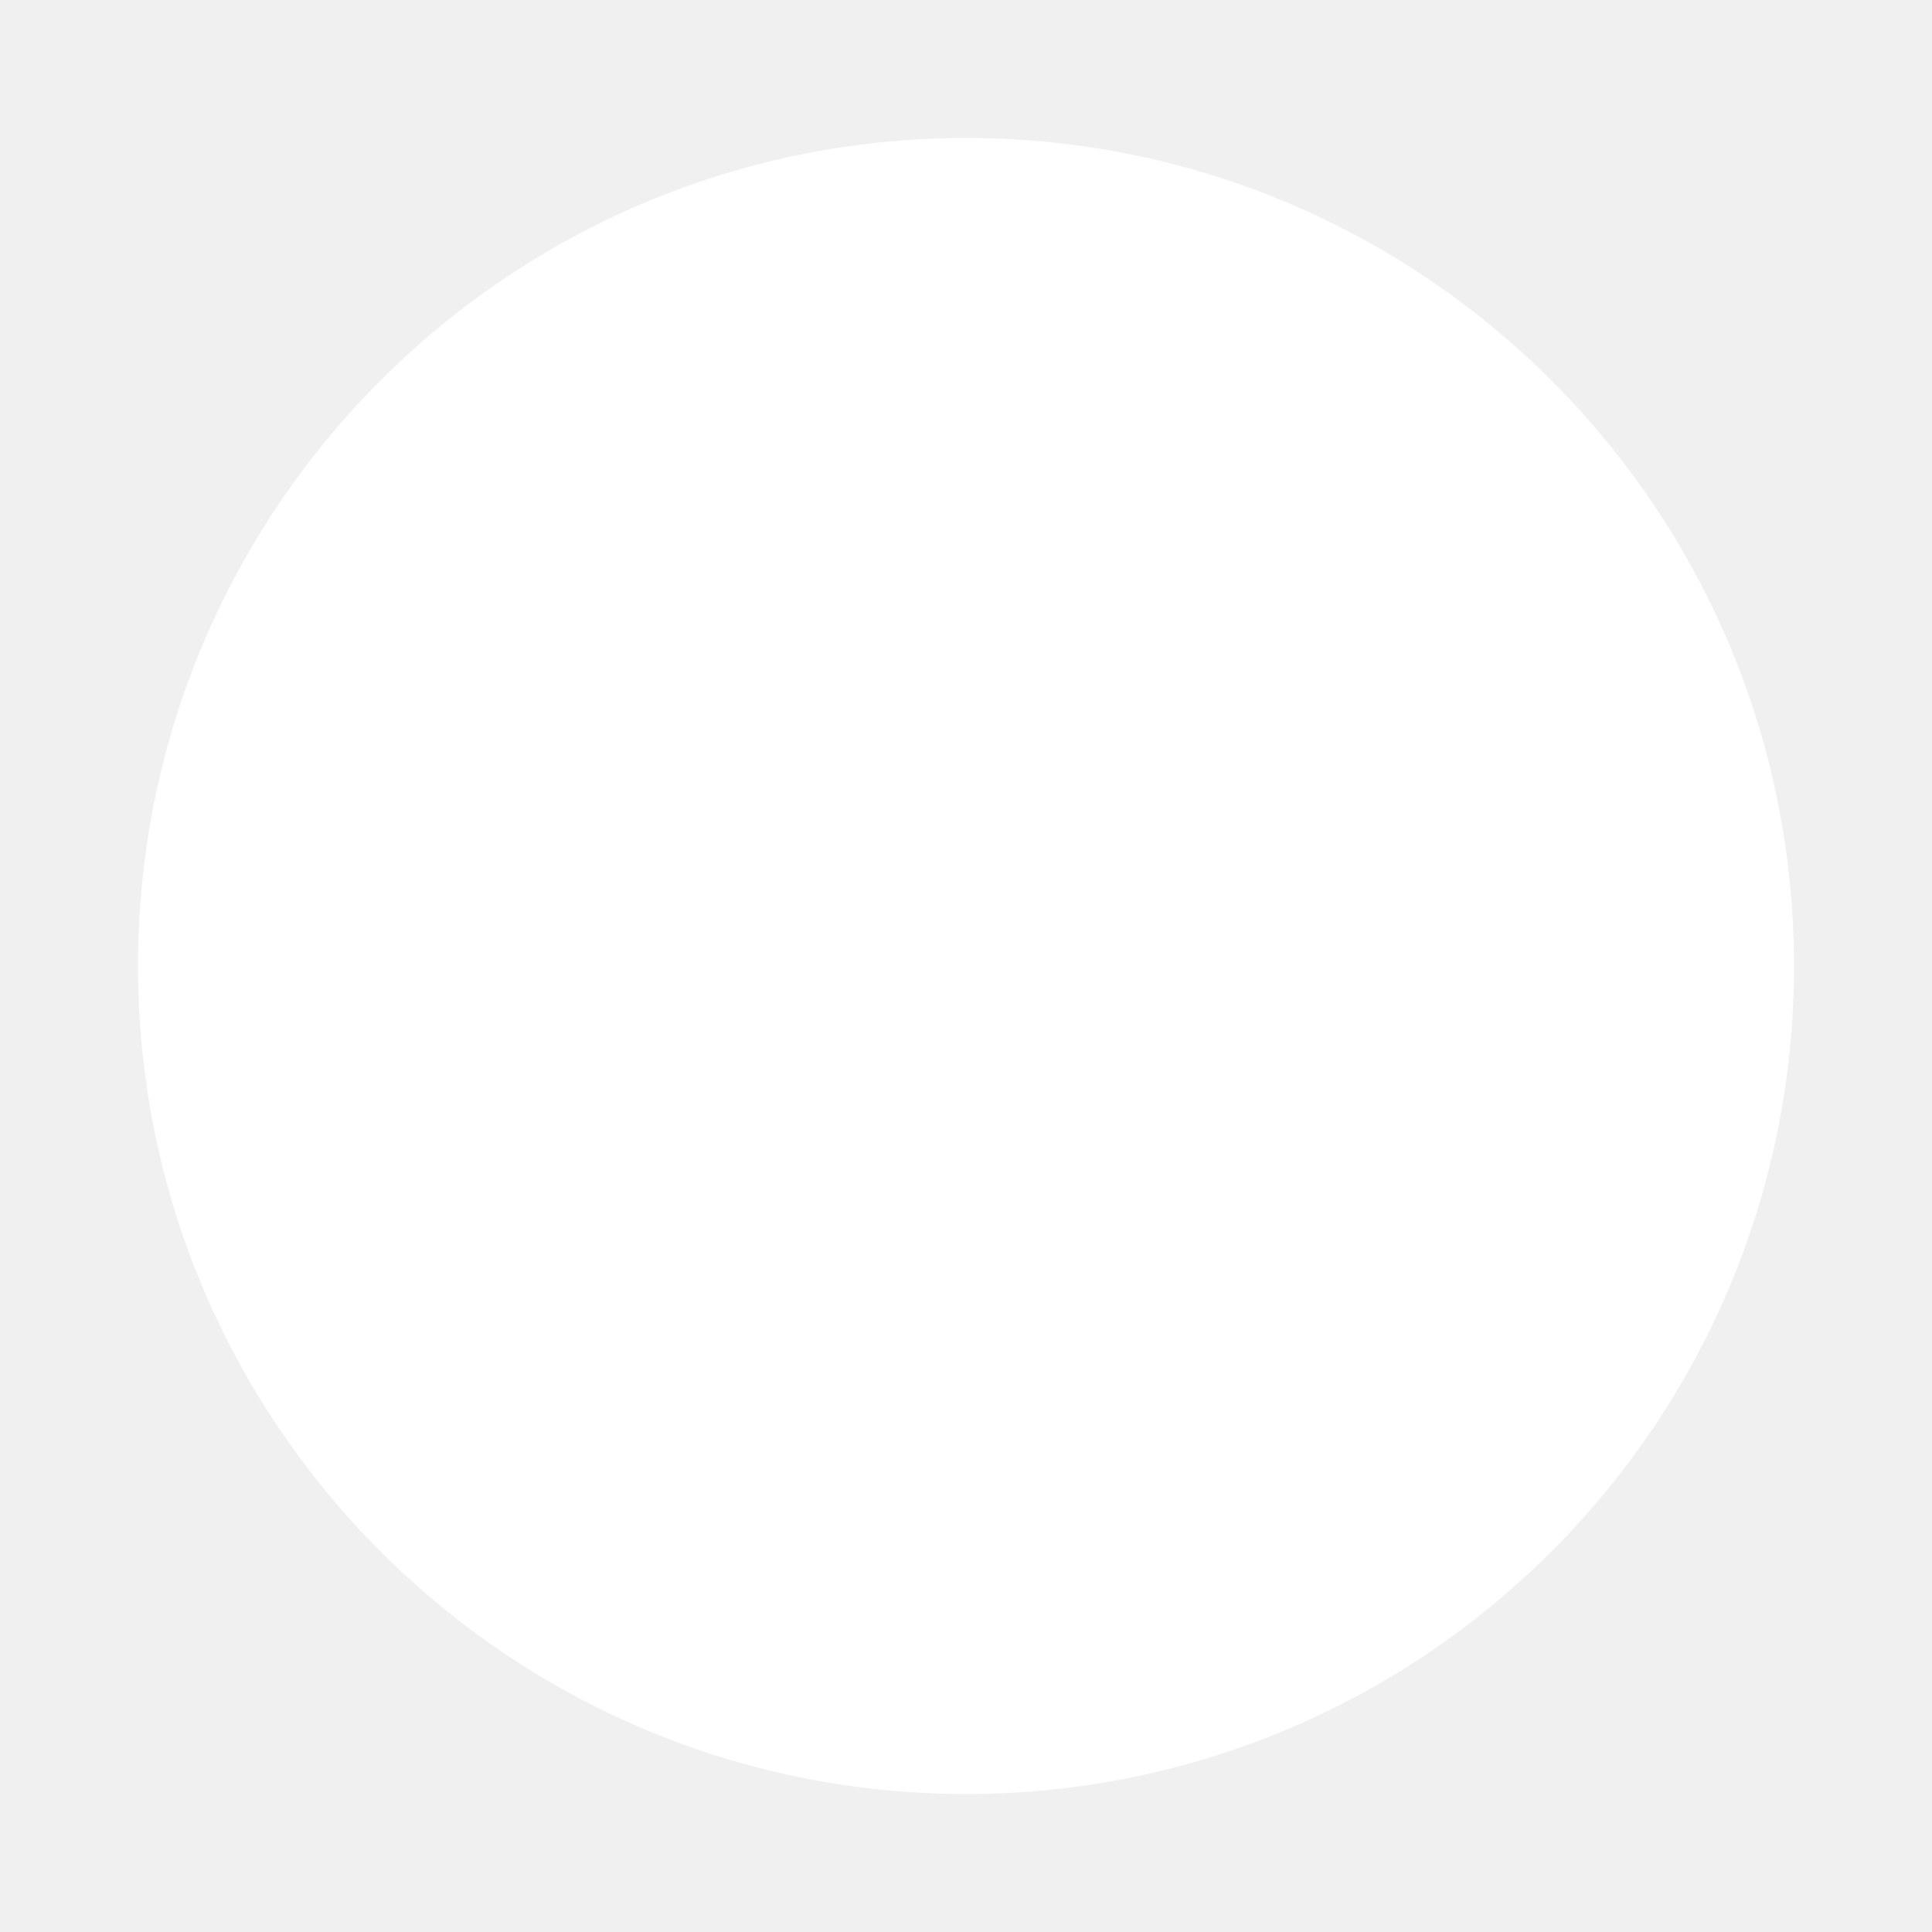
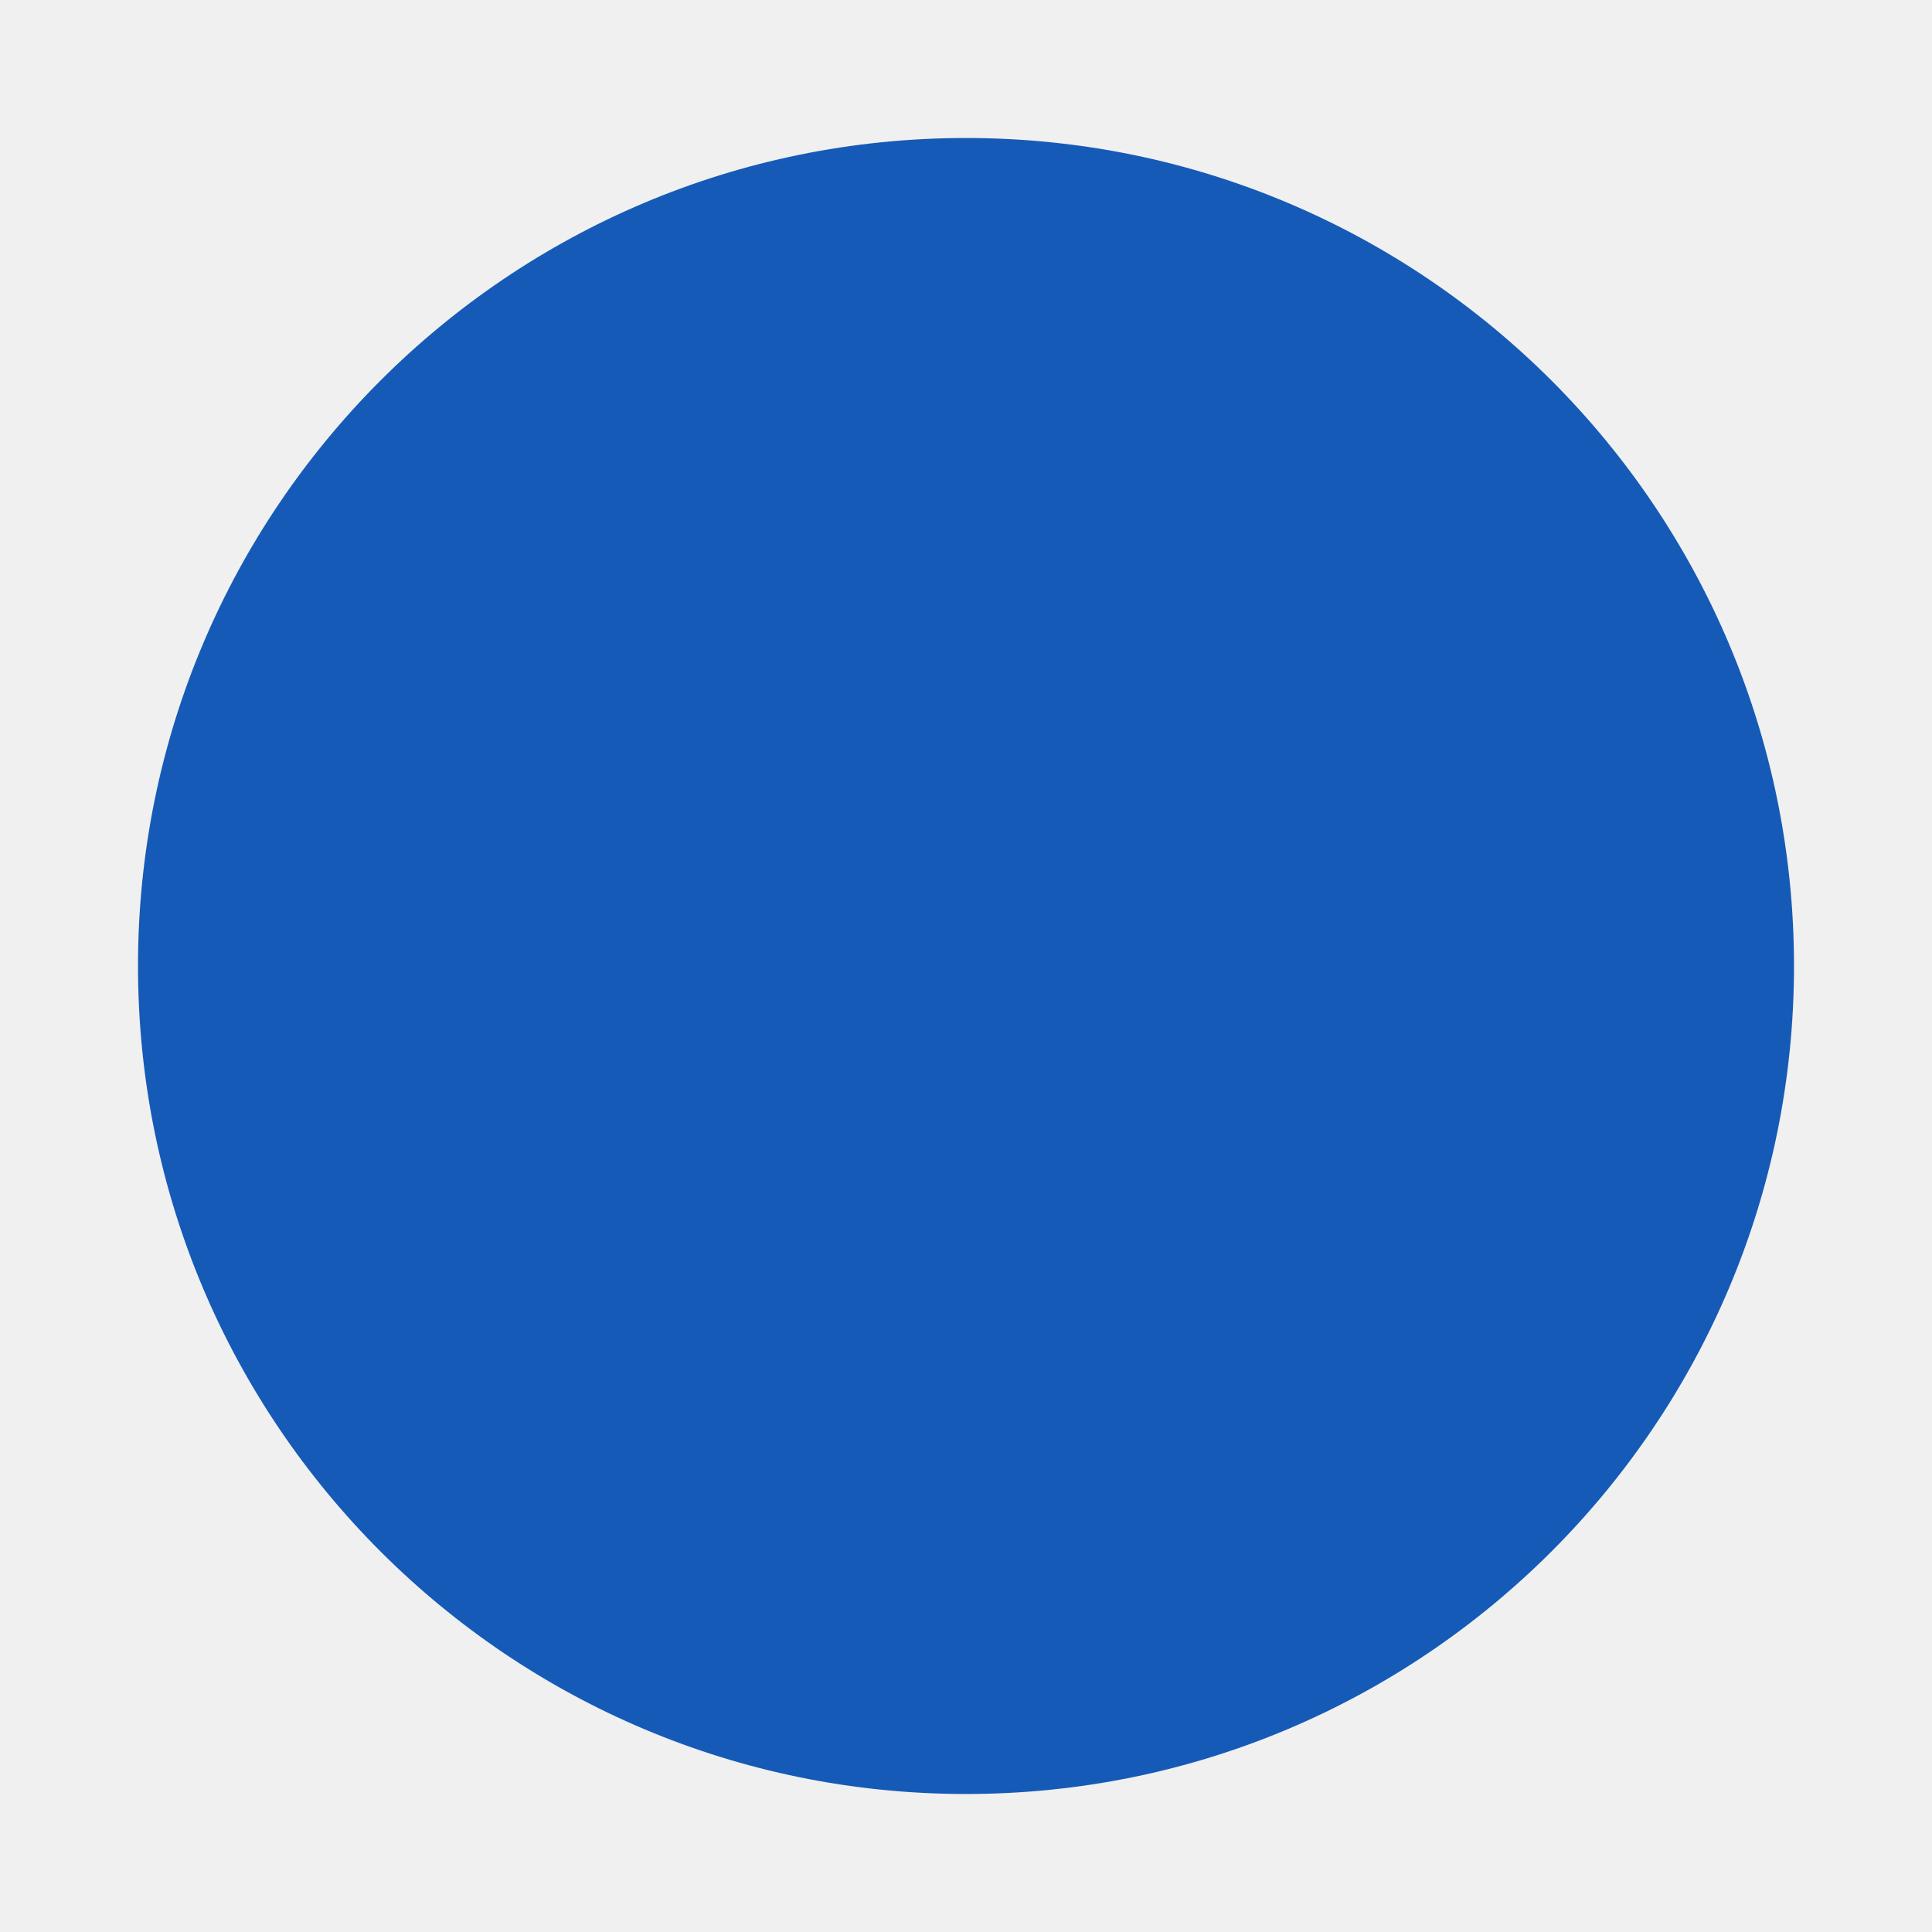
- <svg xmlns="http://www.w3.org/2000/svg" width="14.5" height="14.5" viewBox="0 0 448 448" id="svg2" version="1.1" fill="#fff">
+ <svg xmlns="http://www.w3.org/2000/svg" width="14.5" height="14.5" viewBox="0 0 448 448" id="svg2" version="1.1" fill="#165AB7">
  <defs id="defs4" />
  <g id="layer1" transform="translate(0,-604.3622)">
    <circle style="fill-opacity:1;stroke:none;stroke-width:30;stroke-linecap:round;stroke-miterlimit:4;stroke-dasharray:none;stroke-opacity:1" id="path3334" cx="224" cy="828.362" r="192" />
  </g>
</svg>
